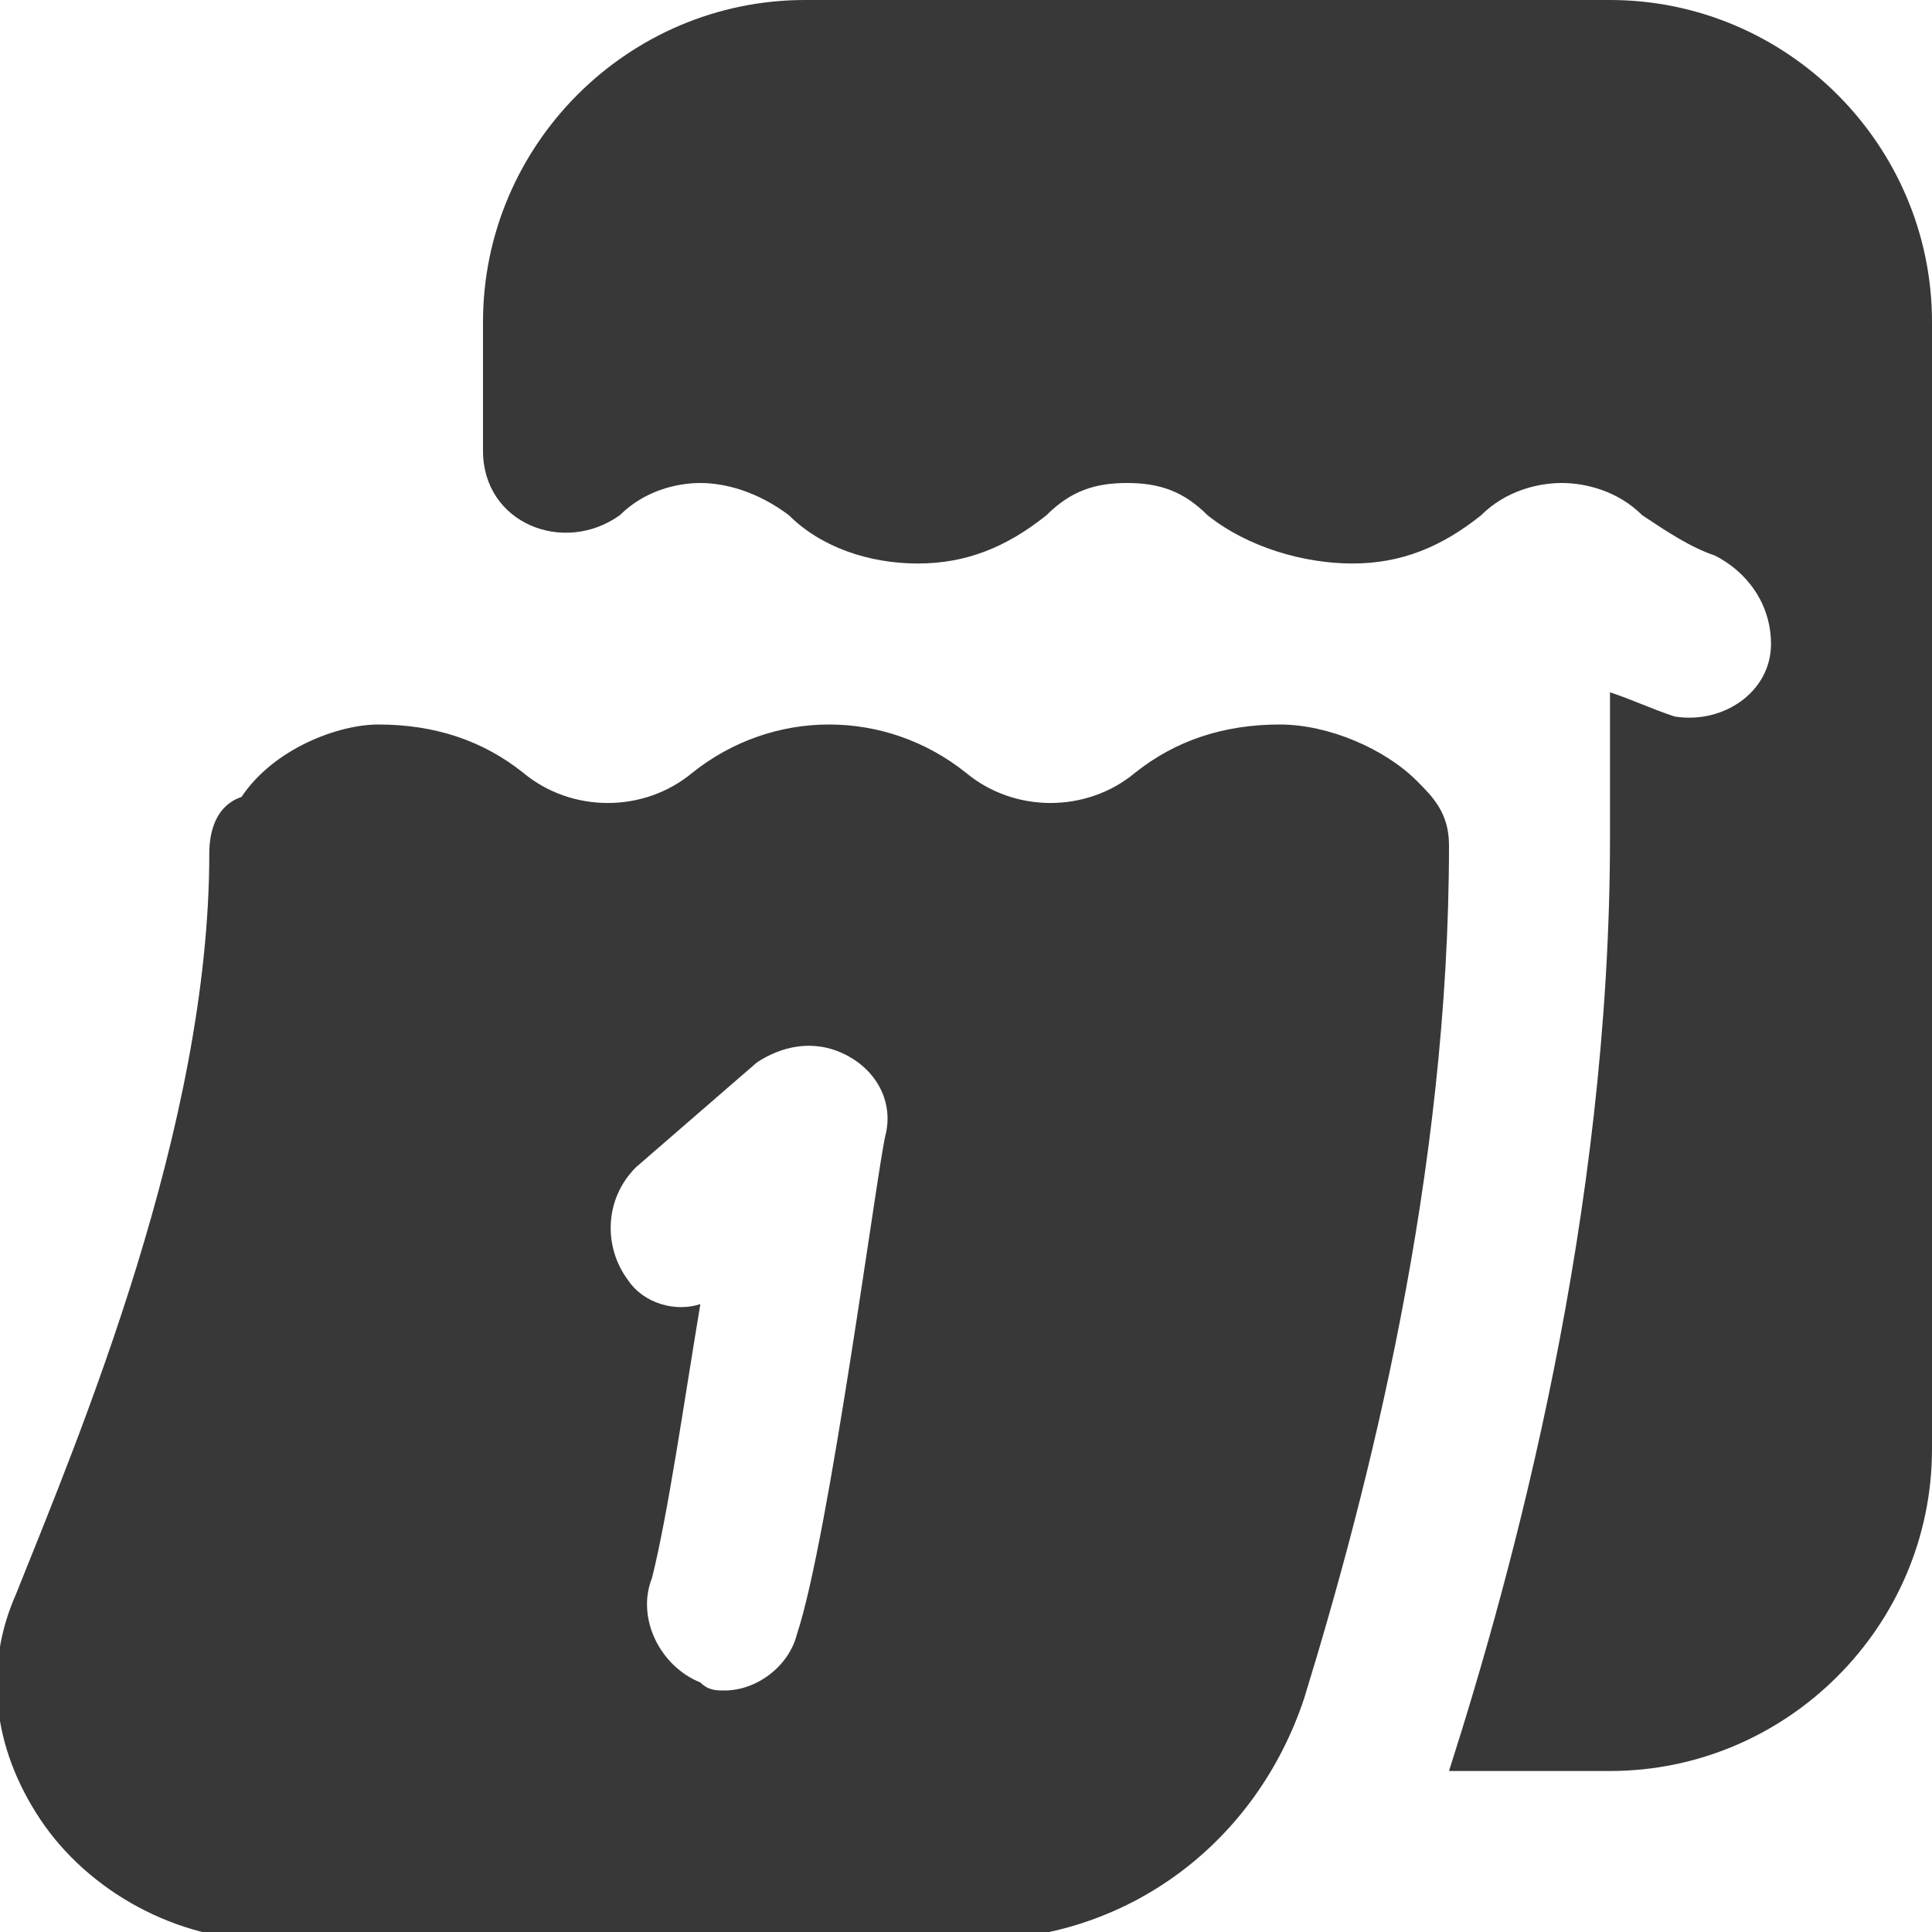
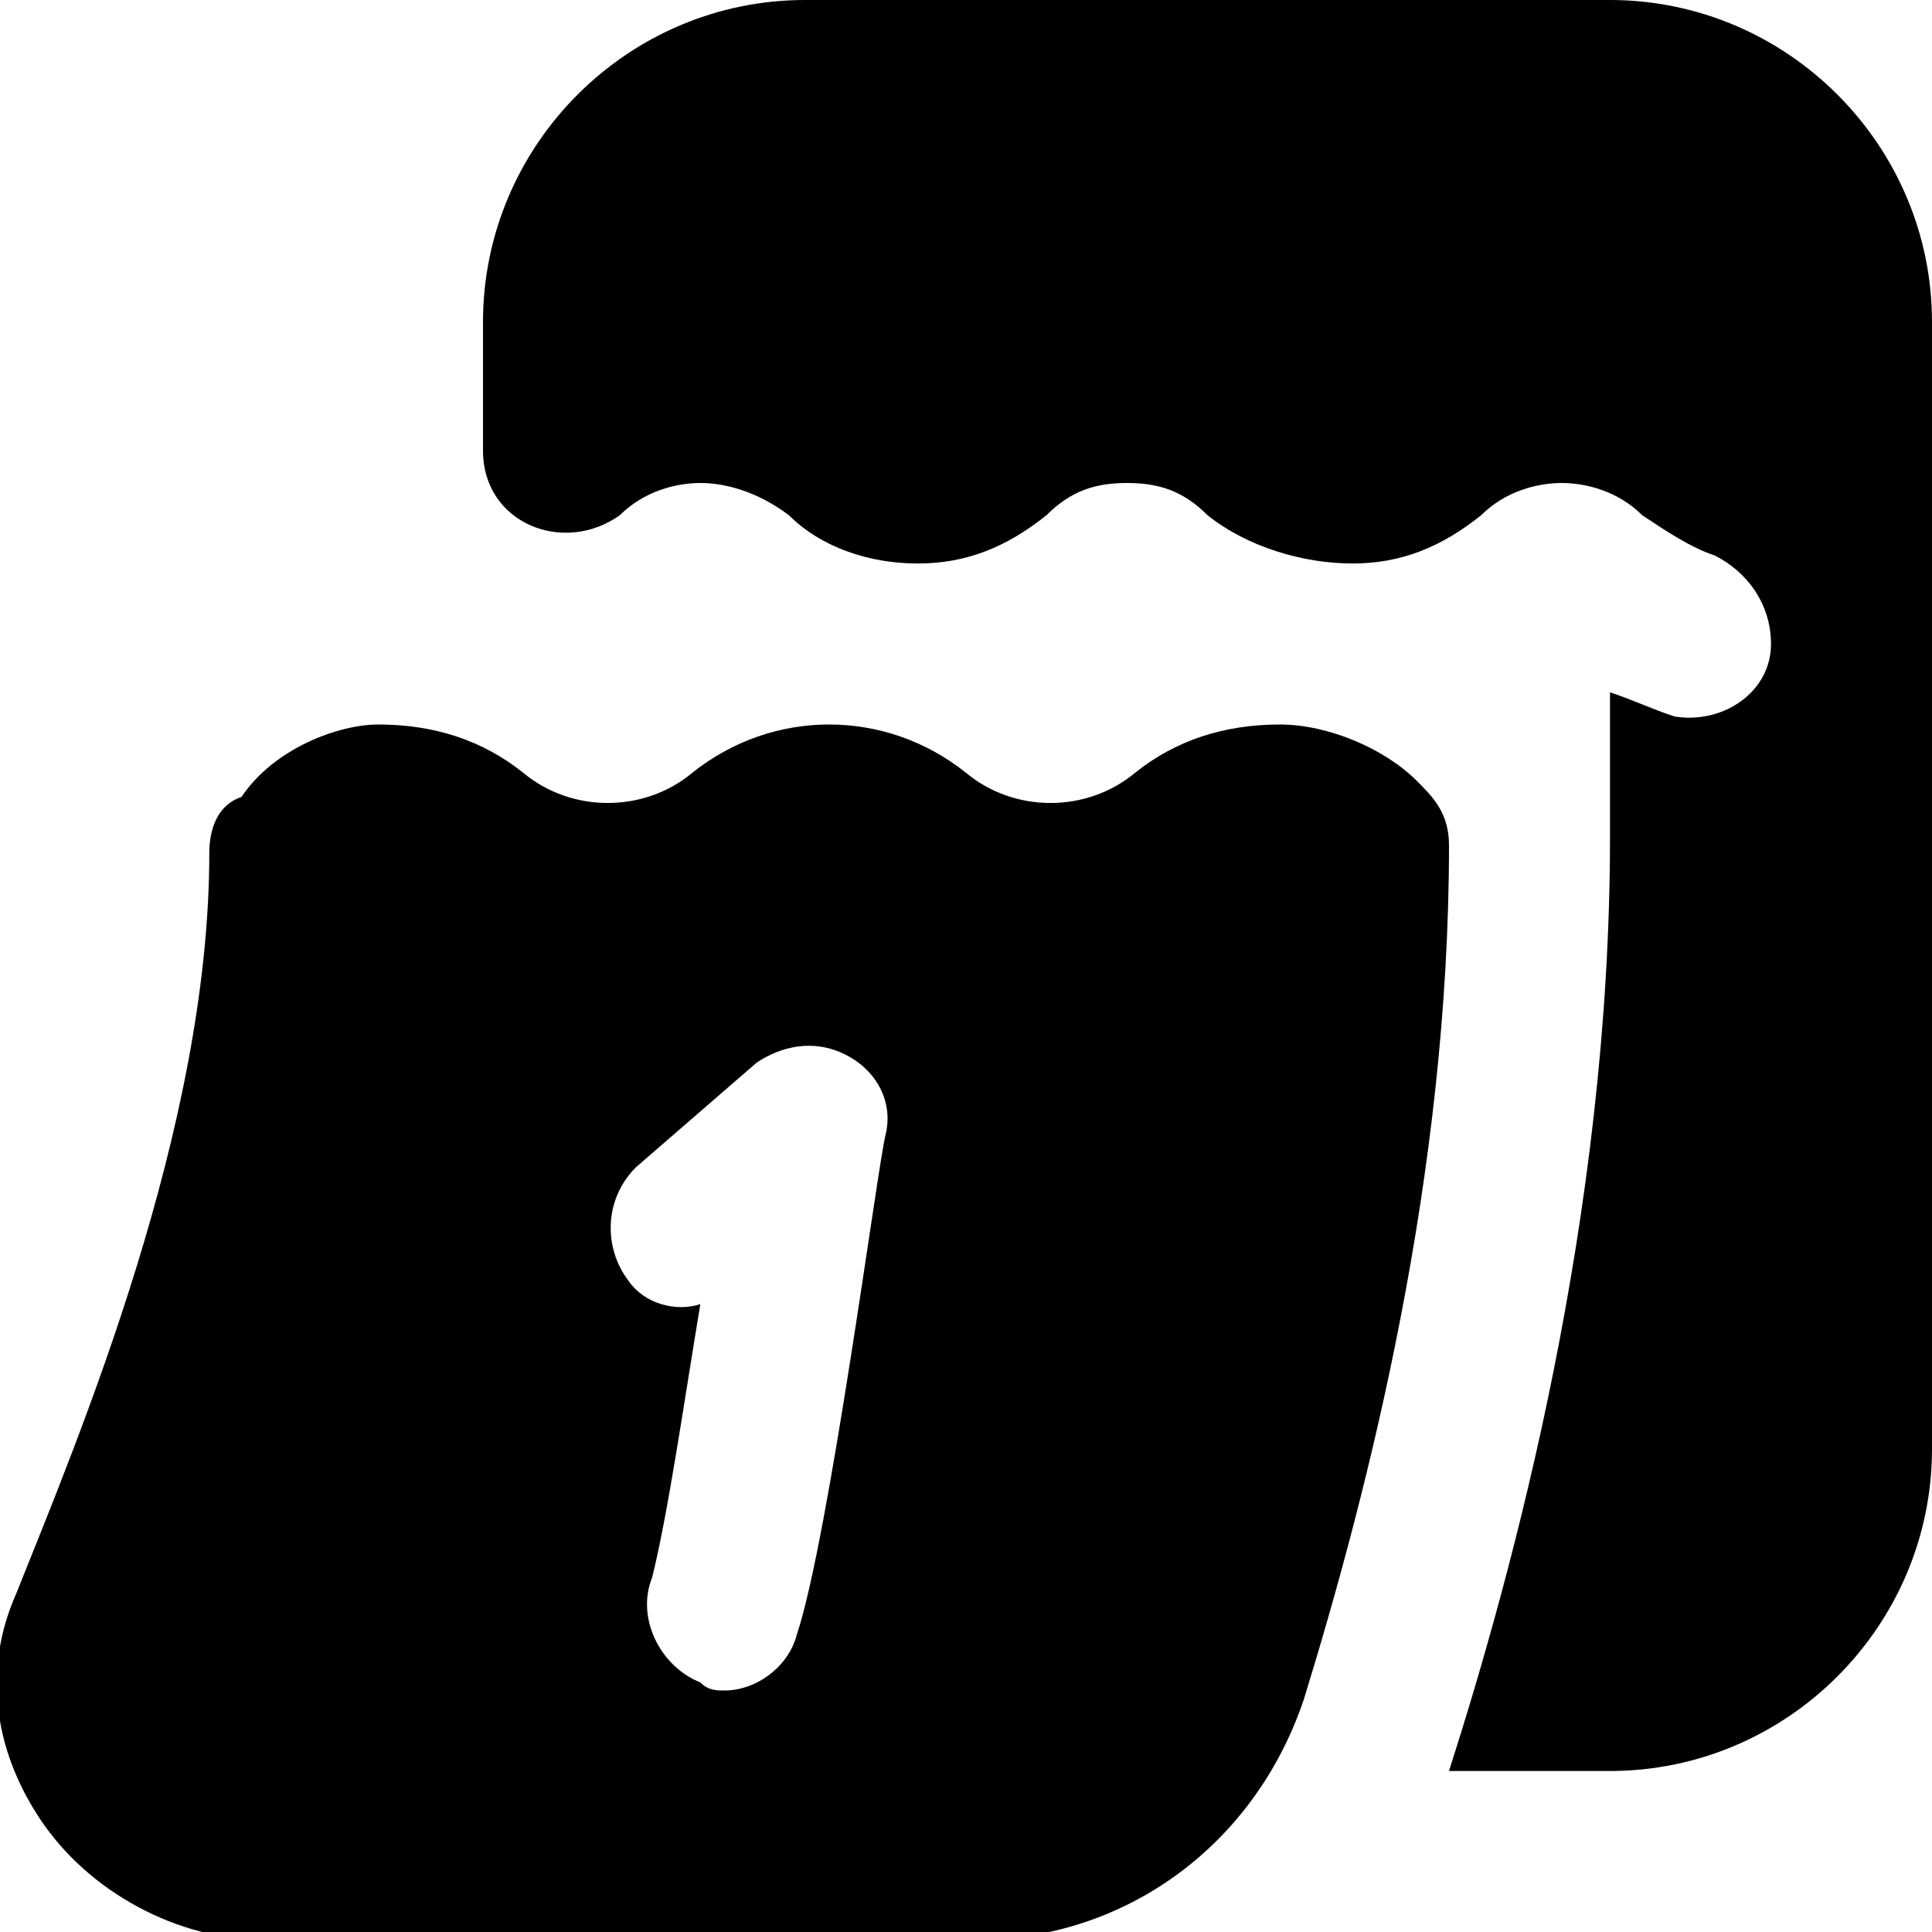
<svg xmlns="http://www.w3.org/2000/svg" id="a" width="24" height="24" viewBox="0 0 24 24">
-   <path d="M24,4v14c0,2.2-1.8,4-4,4h-2c.8-2.5,2-6.9,2-11.6v-1.8c.3,.1,.5,.2,.8,.3,.6,.1,1.2-.3,1.2-.9h0c0-.5-.3-.9-.7-1.1-.3-.1-.6-.3-.9-.5-.3-.3-.7-.4-1-.4s-.7,.1-1,.4c-.5,.4-1,.6-1.6,.6s-1.3-.2-1.8-.6c-.3-.3-.6-.4-1-.4s-.7,.1-1,.4c-.5,.4-1,.6-1.6,.6s-1.2-.2-1.6-.6c-.4-.3-.8-.4-1.1-.4s-.7,.1-1,.4h0c-.7,.5-1.7,.1-1.7-.8v-1.6C6,1.8,7.8,0,10,0h10c2.2,0,4,1.8,4,4Zm-6,6.5c0,4.1-1,8-1.8,10.6-.6,1.8-2.2,3-4.1,3H3.3c-1.1,0-2.2-.6-2.8-1.5-.6-.9-.7-1.9-.3-2.8,.8-2,2.4-5.8,2.4-9.2,0-.3,.1-.6,.4-.7,.4-.6,1.2-.9,1.7-.9,.7,0,1.3,.2,1.8,.6,.6,.5,1.5,.5,2.1,0,1-.8,2.4-.8,3.4,0,.6,.5,1.5,.5,2.1,0,.5-.4,1.1-.6,1.8-.6,.6,0,1.3,.3,1.7,.7,.2,.2,.4,.4,.4,.8h0Zm-7.5,2.6c-.4-.2-.8-.1-1.1,.1l-1.5,1.3c-.4,.4-.4,1-.1,1.4,.2,.3,.6,.4,.9,.3-.2,1.2-.4,2.6-.6,3.4-.2,.5,.1,1.1,.6,1.3,.1,.1,.2,.1,.3,.1,.4,0,.8-.3,.9-.7,.4-1.2,1-5.8,1.1-6.2s-.1-.8-.5-1h0Z" fill="#383838" />
+   <path d="M24,4v14c0,2.2-1.8,4-4,4h-2c.8-2.5,2-6.9,2-11.6v-1.8c.3,.1,.5,.2,.8,.3,.6,.1,1.2-.3,1.2-.9h0c0-.5-.3-.9-.7-1.1-.3-.1-.6-.3-.9-.5-.3-.3-.7-.4-1-.4s-.7,.1-1,.4c-.5,.4-1,.6-1.6,.6s-1.3-.2-1.8-.6c-.3-.3-.6-.4-1-.4s-.7,.1-1,.4c-.5,.4-1,.6-1.6,.6s-1.2-.2-1.6-.6c-.4-.3-.8-.4-1.1-.4s-.7,.1-1,.4h0c-.7,.5-1.7,.1-1.7-.8v-1.6C6,1.8,7.8,0,10,0h10c2.2,0,4,1.8,4,4Zm-6,6.5c0,4.1-1,8-1.8,10.6-.6,1.8-2.2,3-4.1,3H3.3c-1.1,0-2.2-.6-2.8-1.5-.6-.9-.7-1.9-.3-2.8,.8-2,2.4-5.8,2.4-9.2,0-.3,.1-.6,.4-.7,.4-.6,1.2-.9,1.7-.9,.7,0,1.3,.2,1.8,.6,.6,.5,1.5,.5,2.1,0,1-.8,2.4-.8,3.4,0,.6,.5,1.5,.5,2.1,0,.5-.4,1.1-.6,1.8-.6,.6,0,1.3,.3,1.7,.7,.2,.2,.4,.4,.4,.8h0Zm-7.5,2.6c-.4-.2-.8-.1-1.1,.1l-1.5,1.3c-.4,.4-.4,1-.1,1.4,.2,.3,.6,.4,.9,.3-.2,1.2-.4,2.6-.6,3.4-.2,.5,.1,1.1,.6,1.3,.1,.1,.2,.1,.3,.1,.4,0,.8-.3,.9-.7,.4-1.2,1-5.8,1.1-6.2s-.1-.8-.5-1h0Z" />
</svg>
